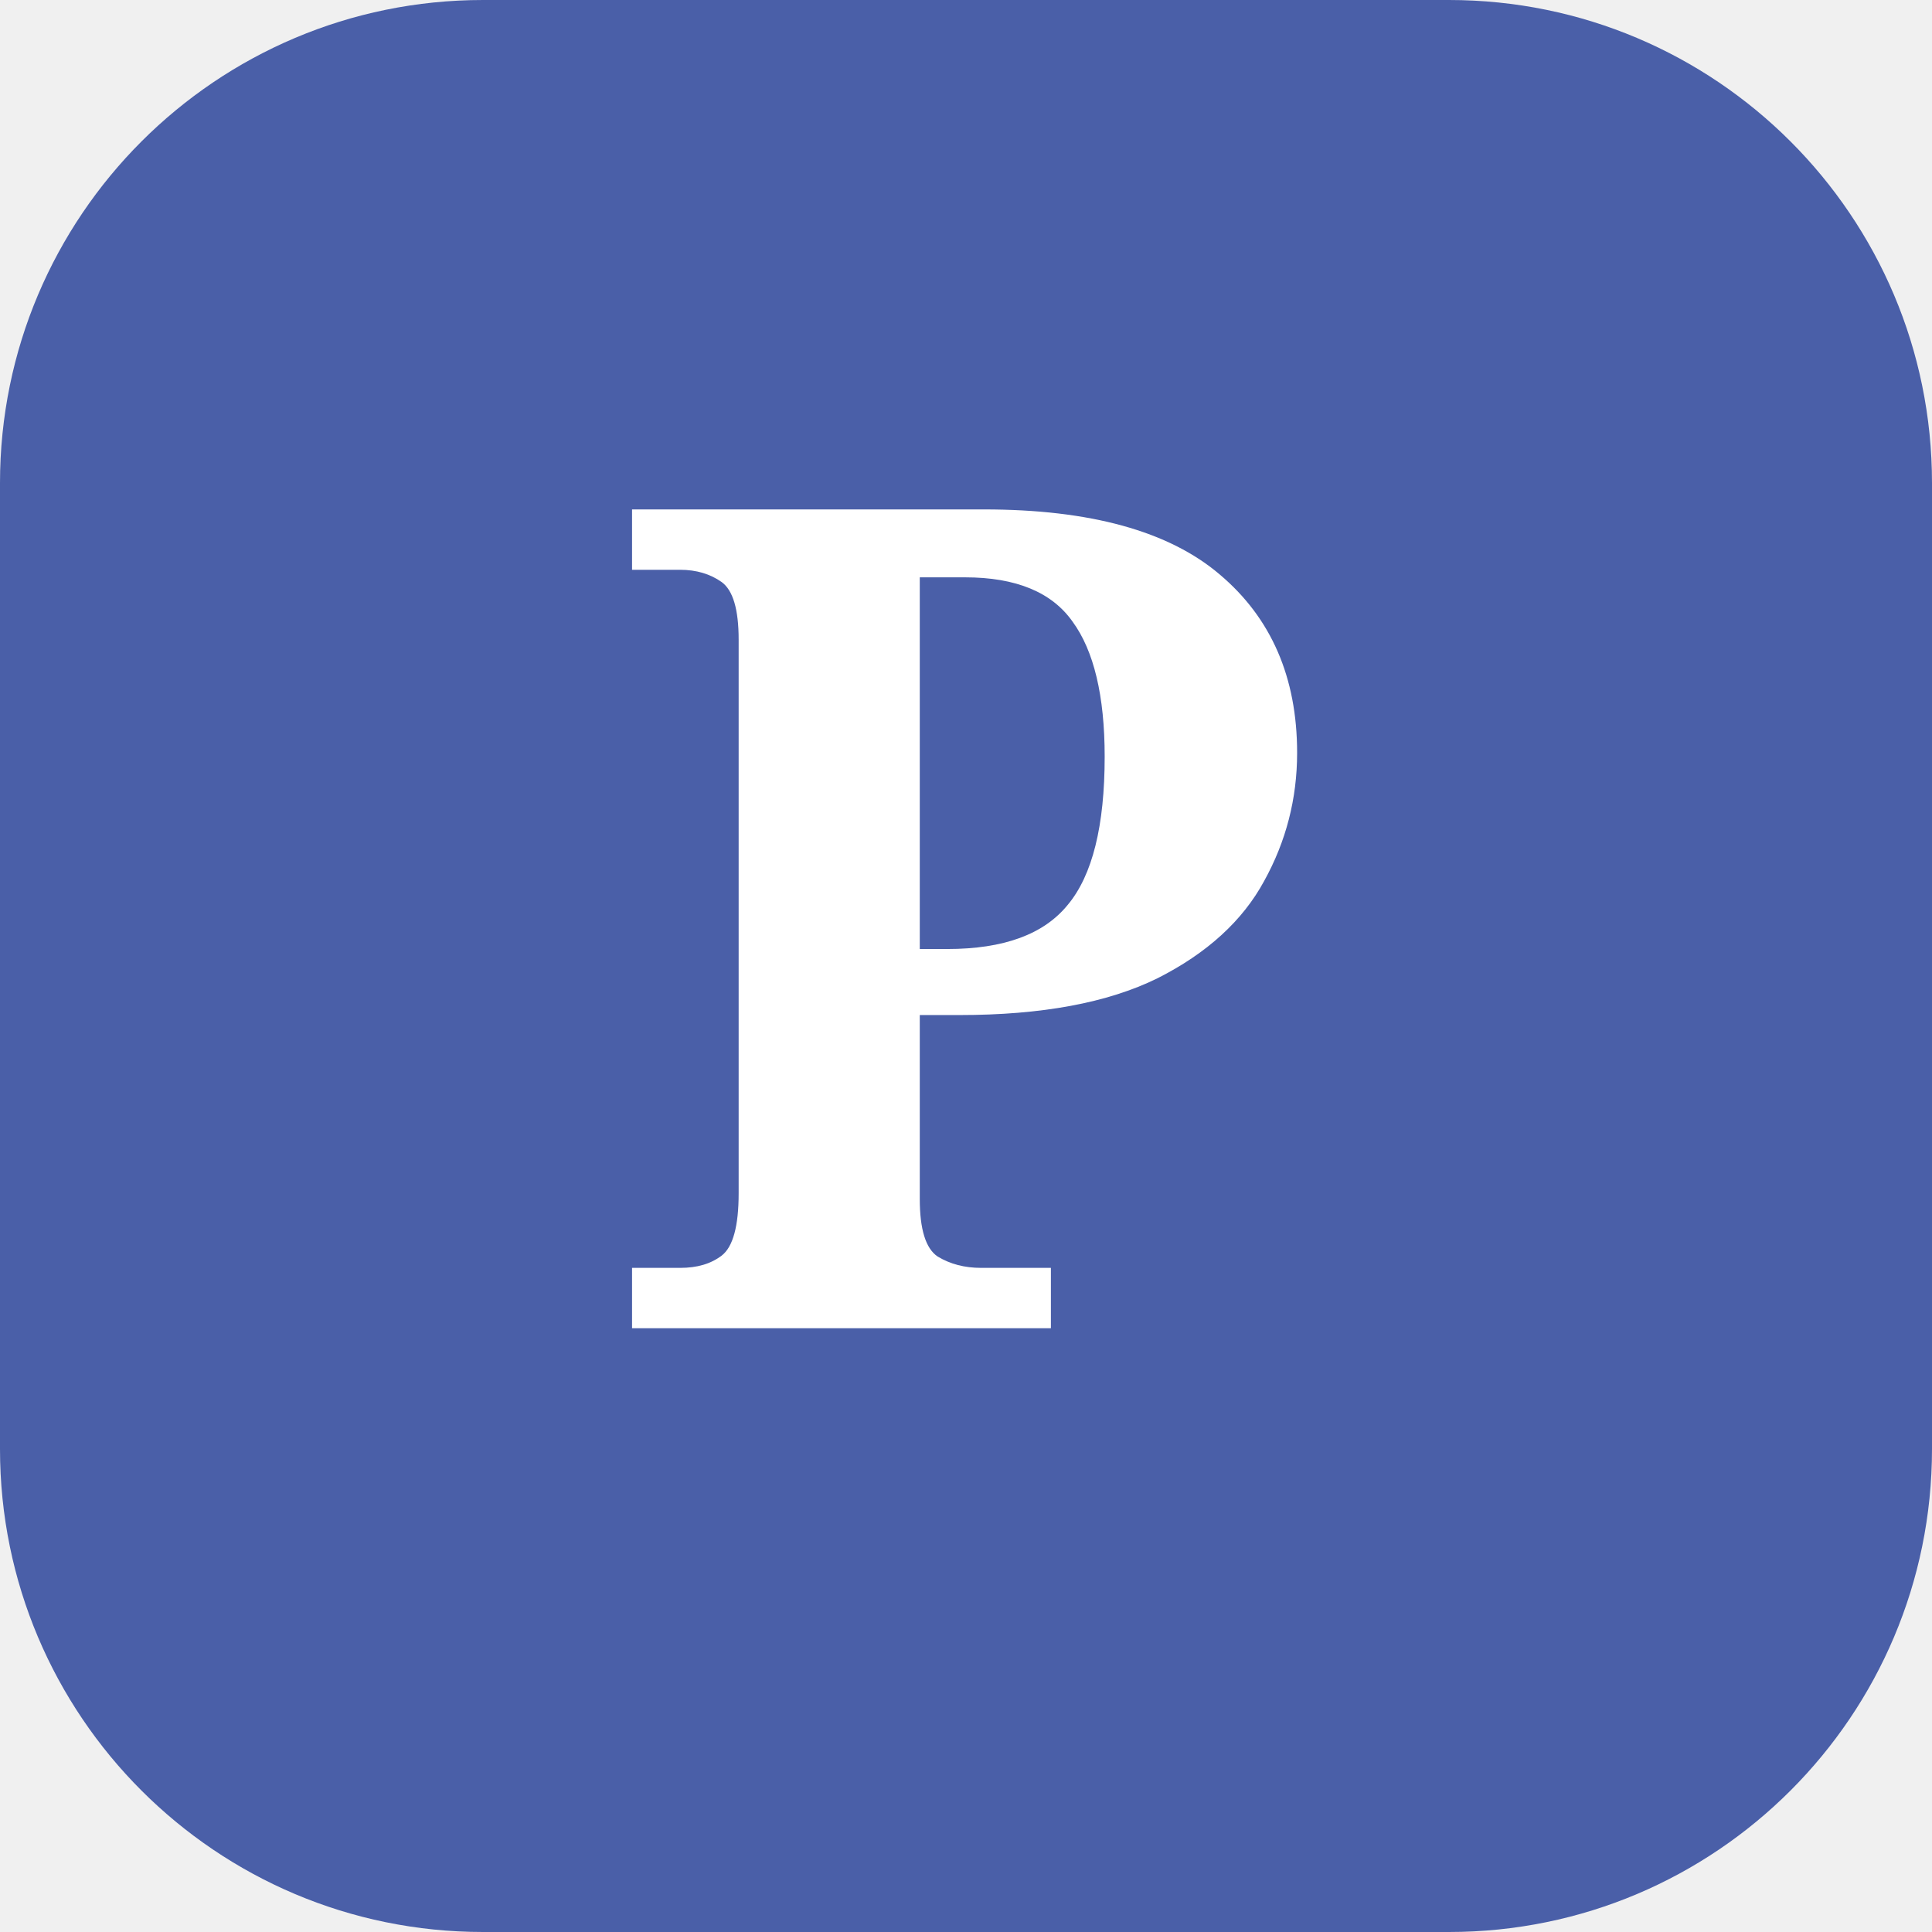
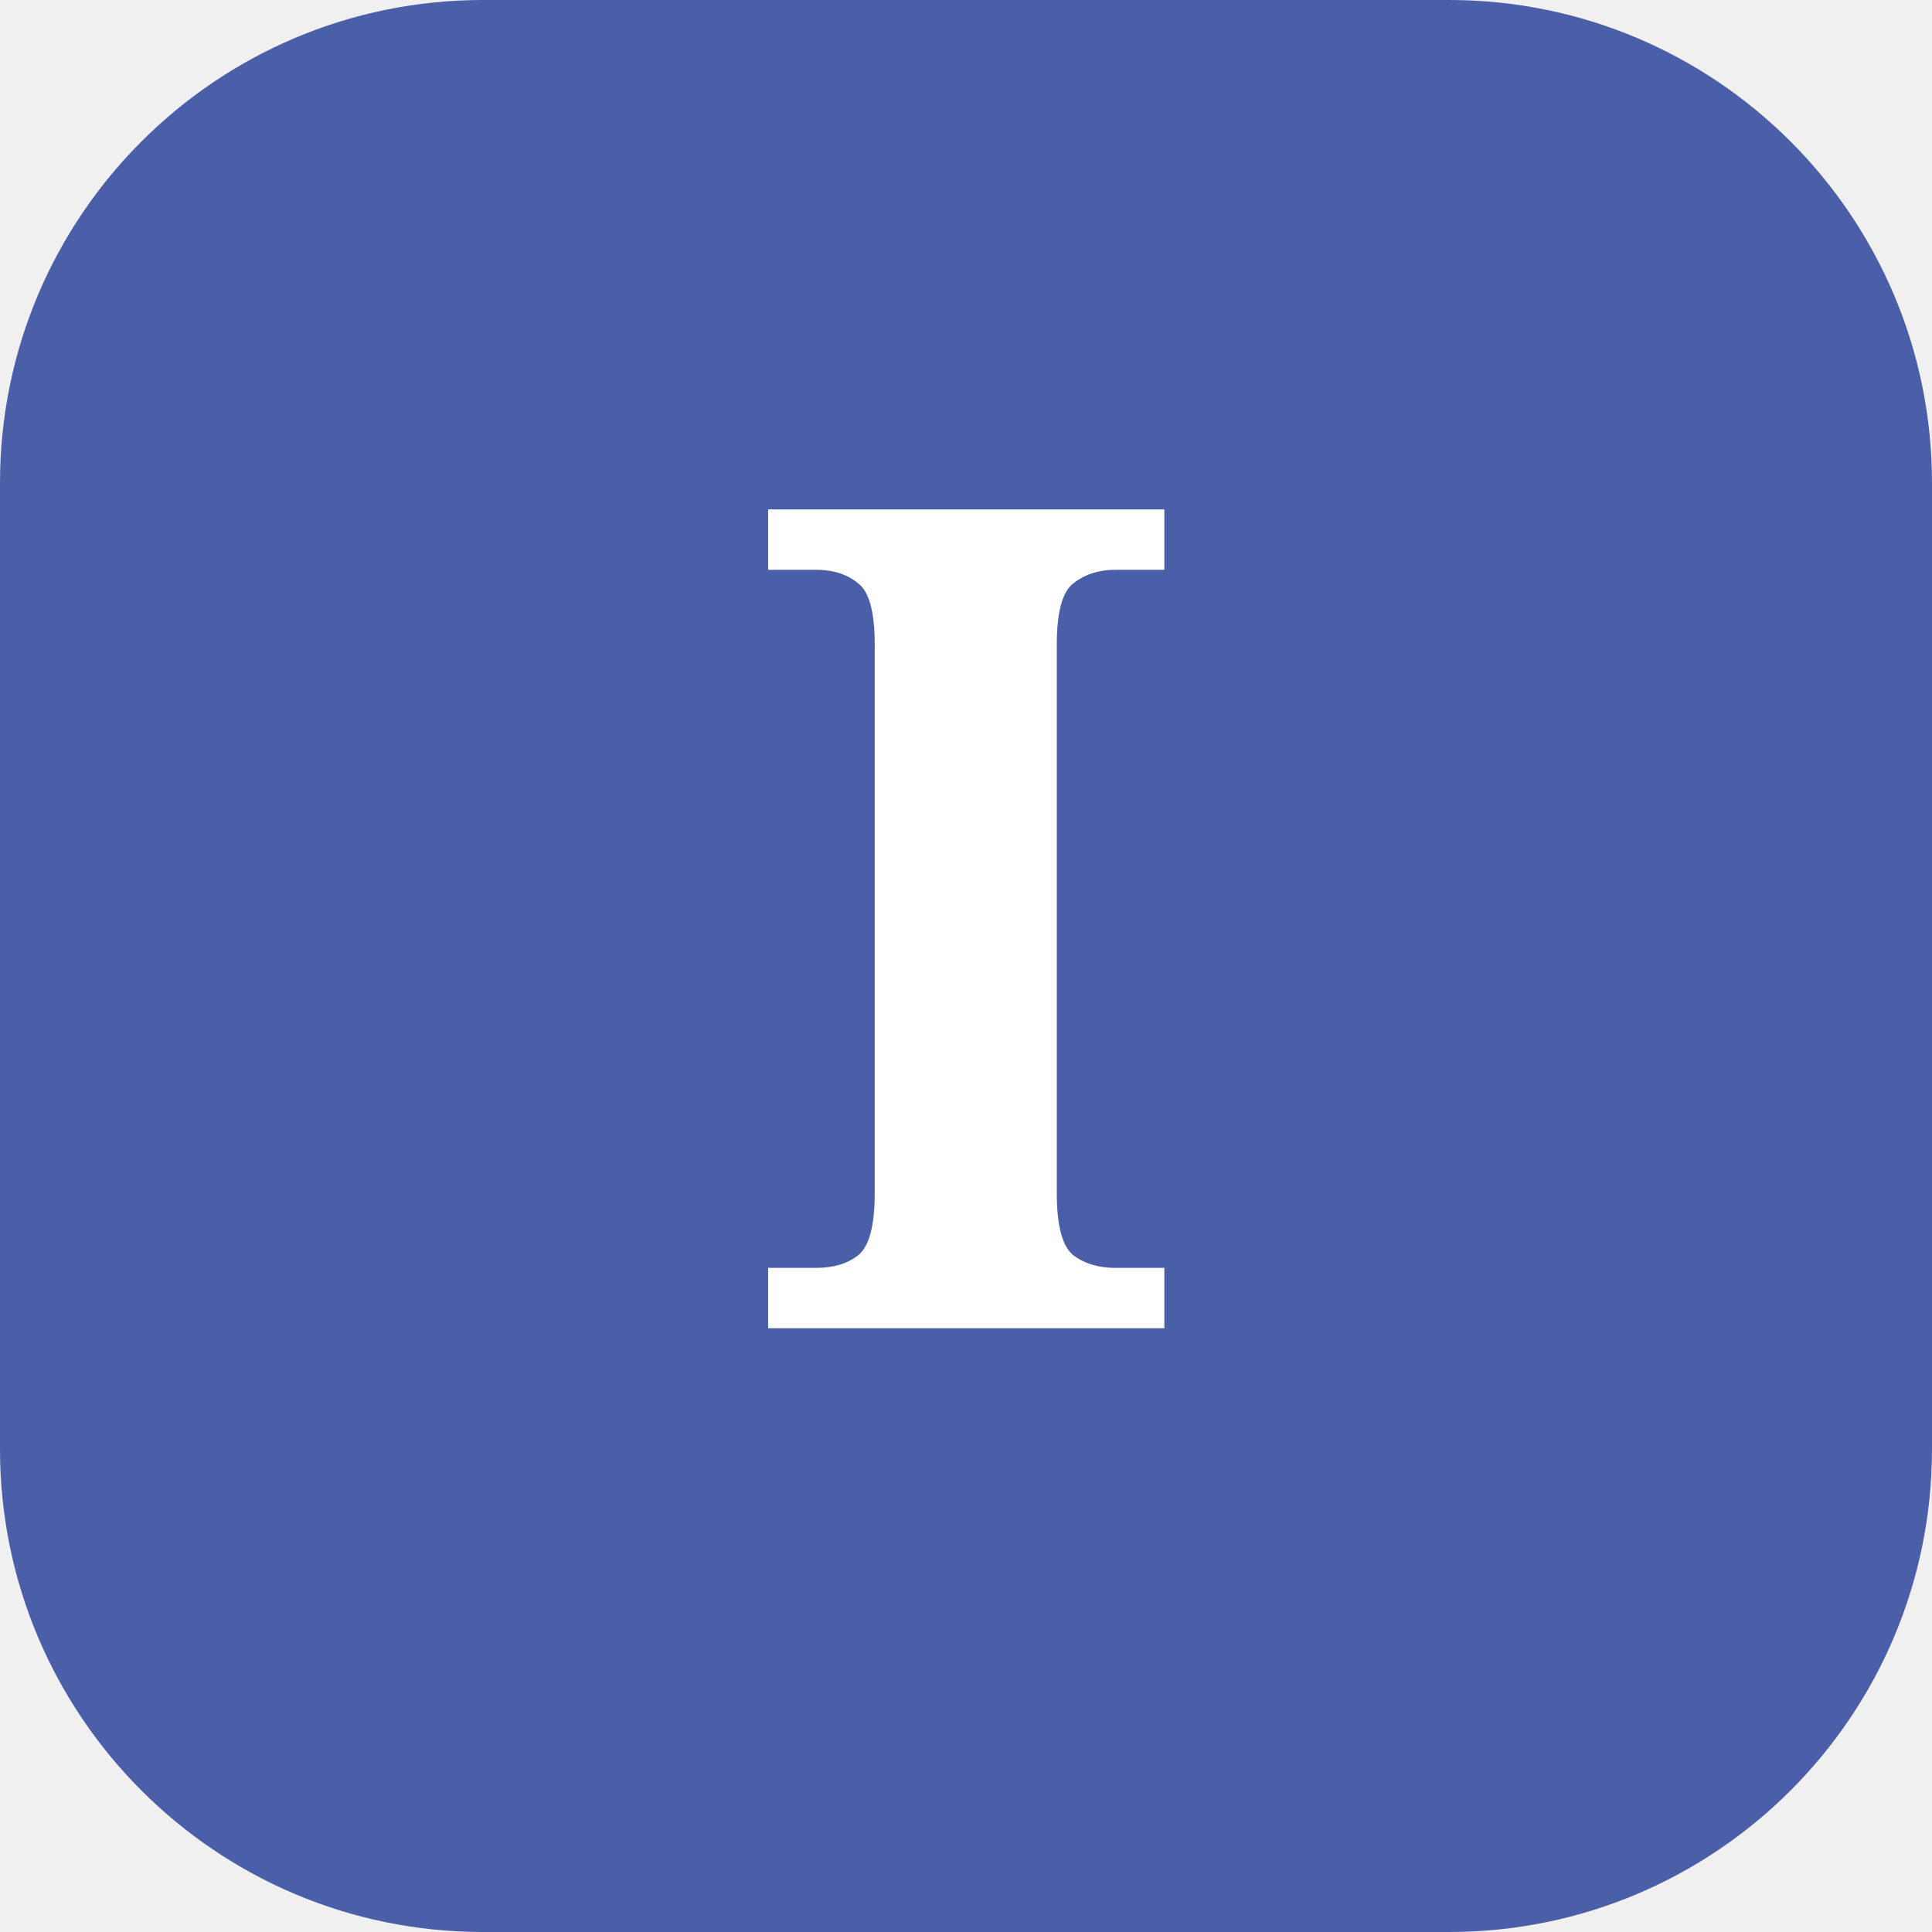
<svg xmlns="http://www.w3.org/2000/svg" viewBox="0 0 32 32">
  <rect width="32" height="32" rx="8" fill="#4A5FA8" />
-   <text x="16" y="22" text-anchor="middle" font-family="Georgia,serif" font-weight="600" font-size="19" fill="#fff">P</text>
+   <text x="16" y="22" text-anchor="middle" font-family="Georgia,serif" font-weight="600" font-size="19" fill="#fff">I</text>
</svg>
